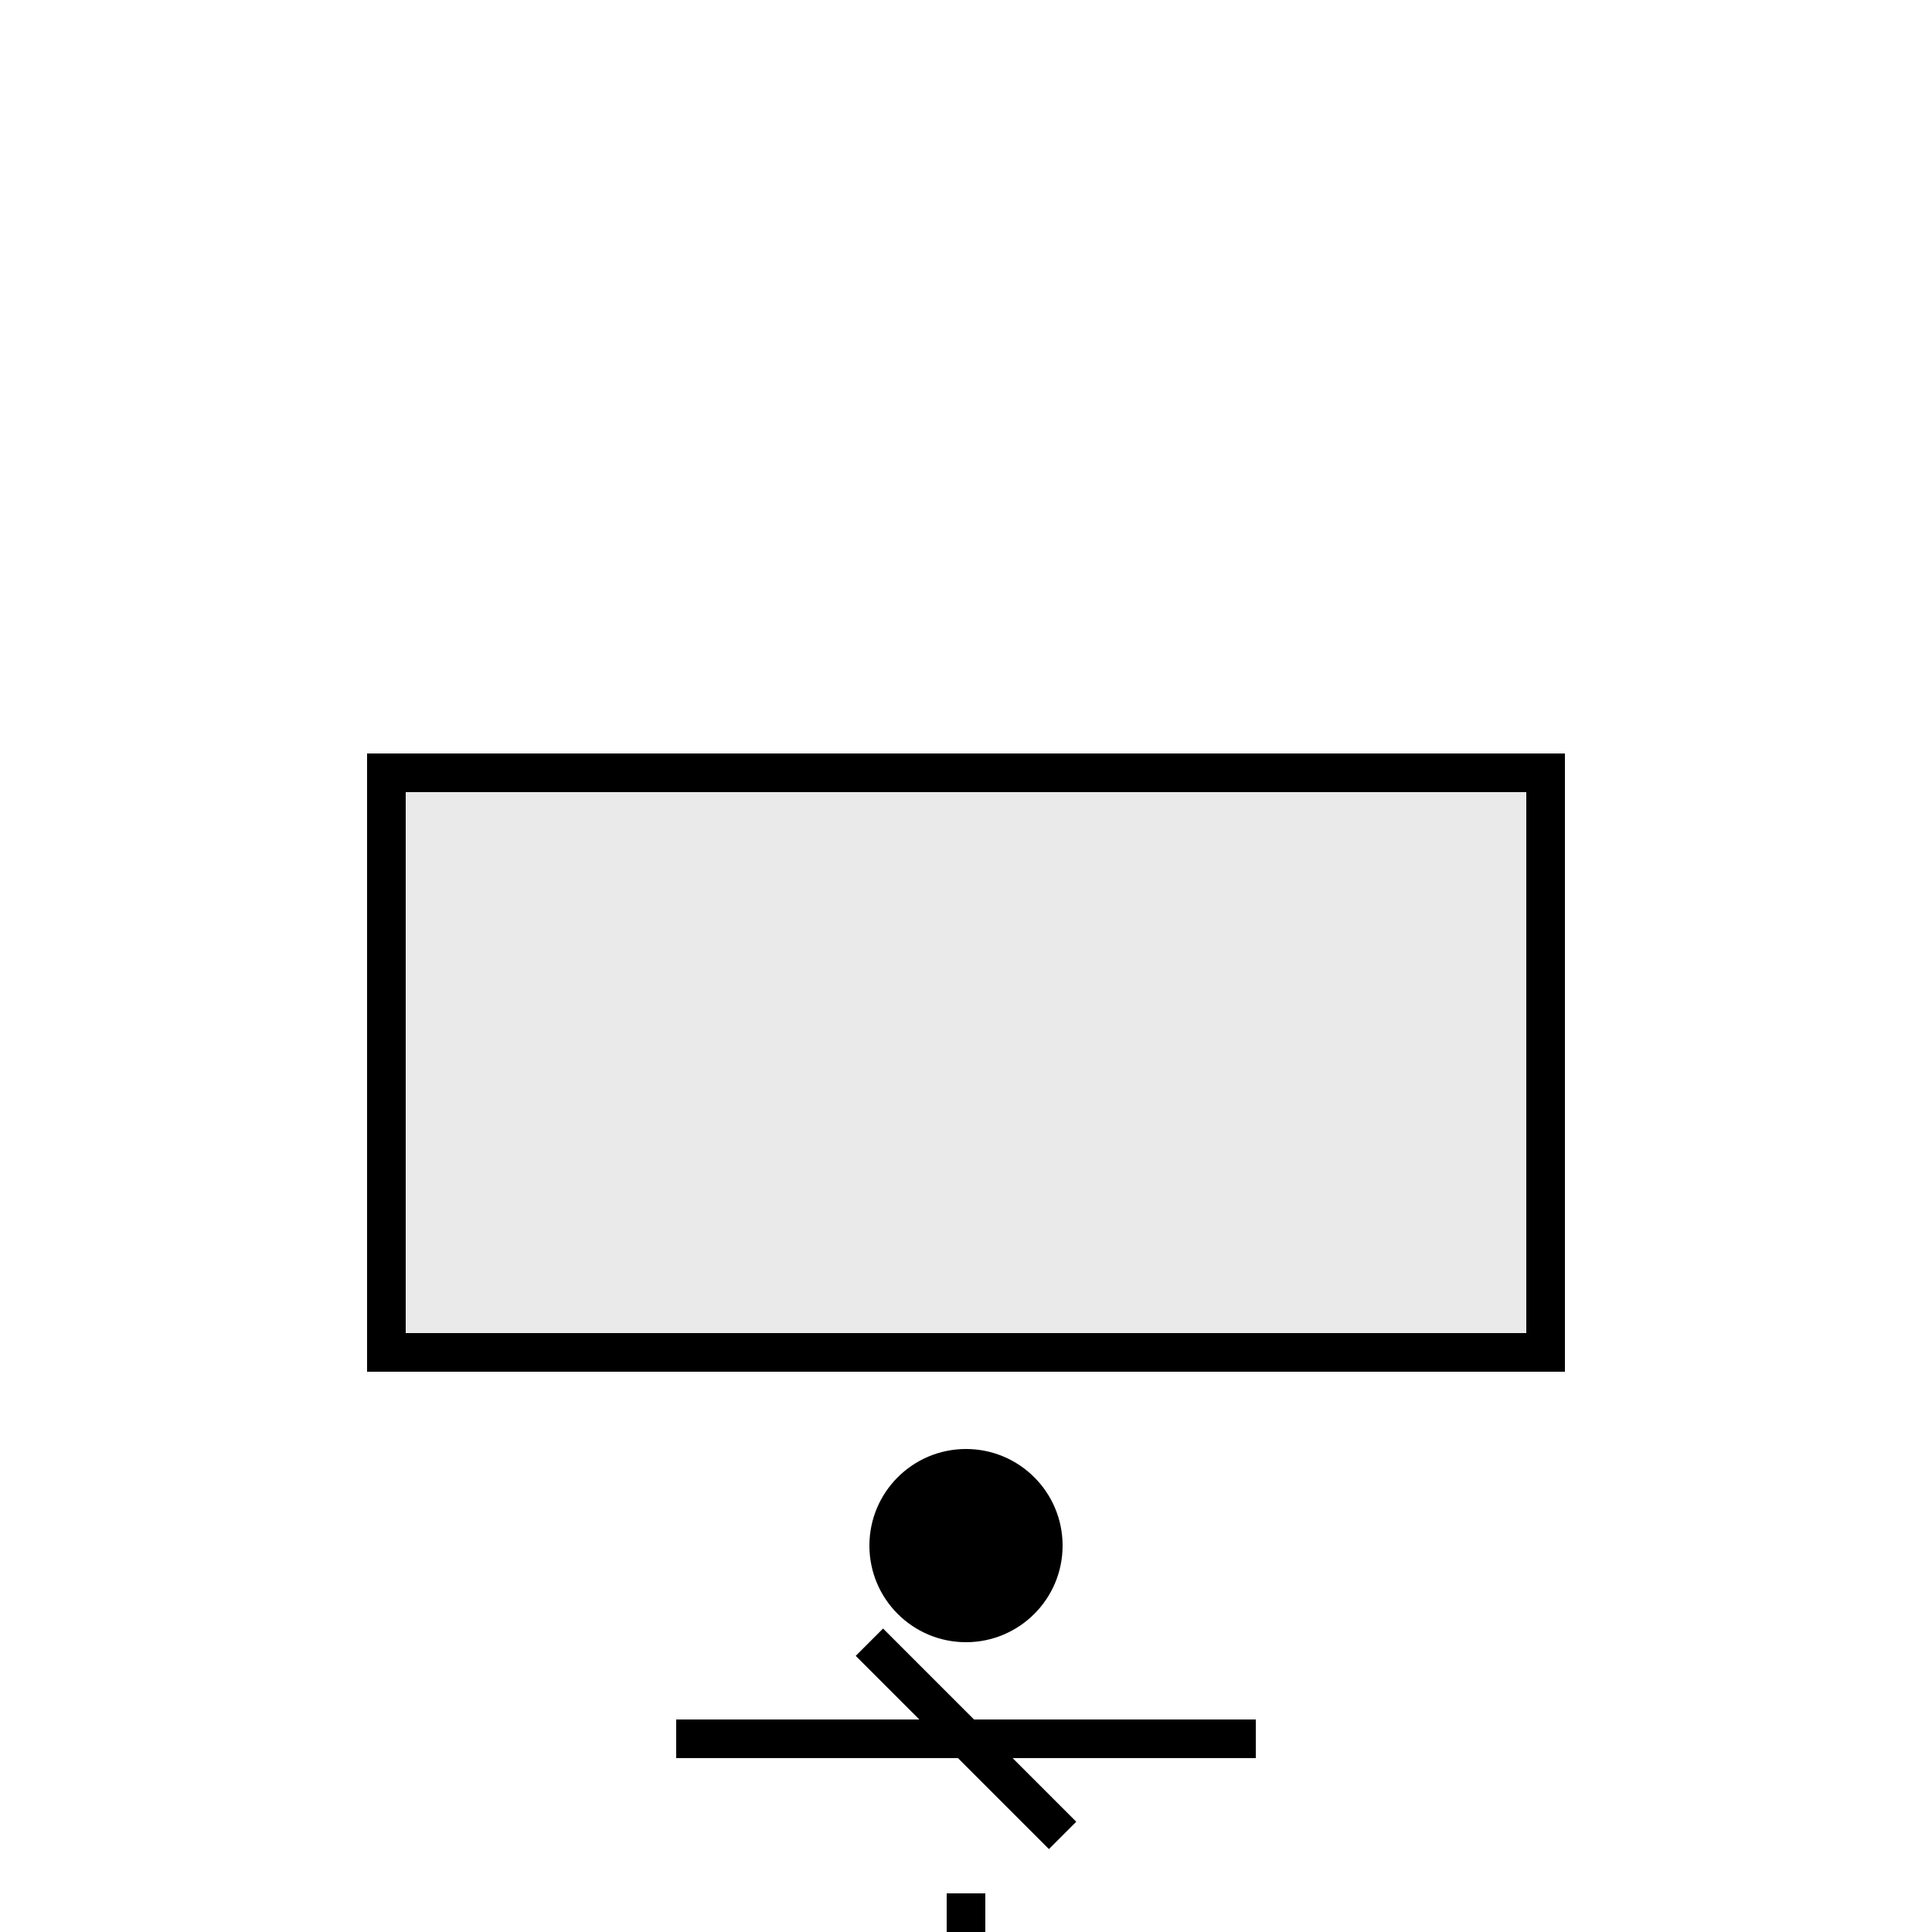
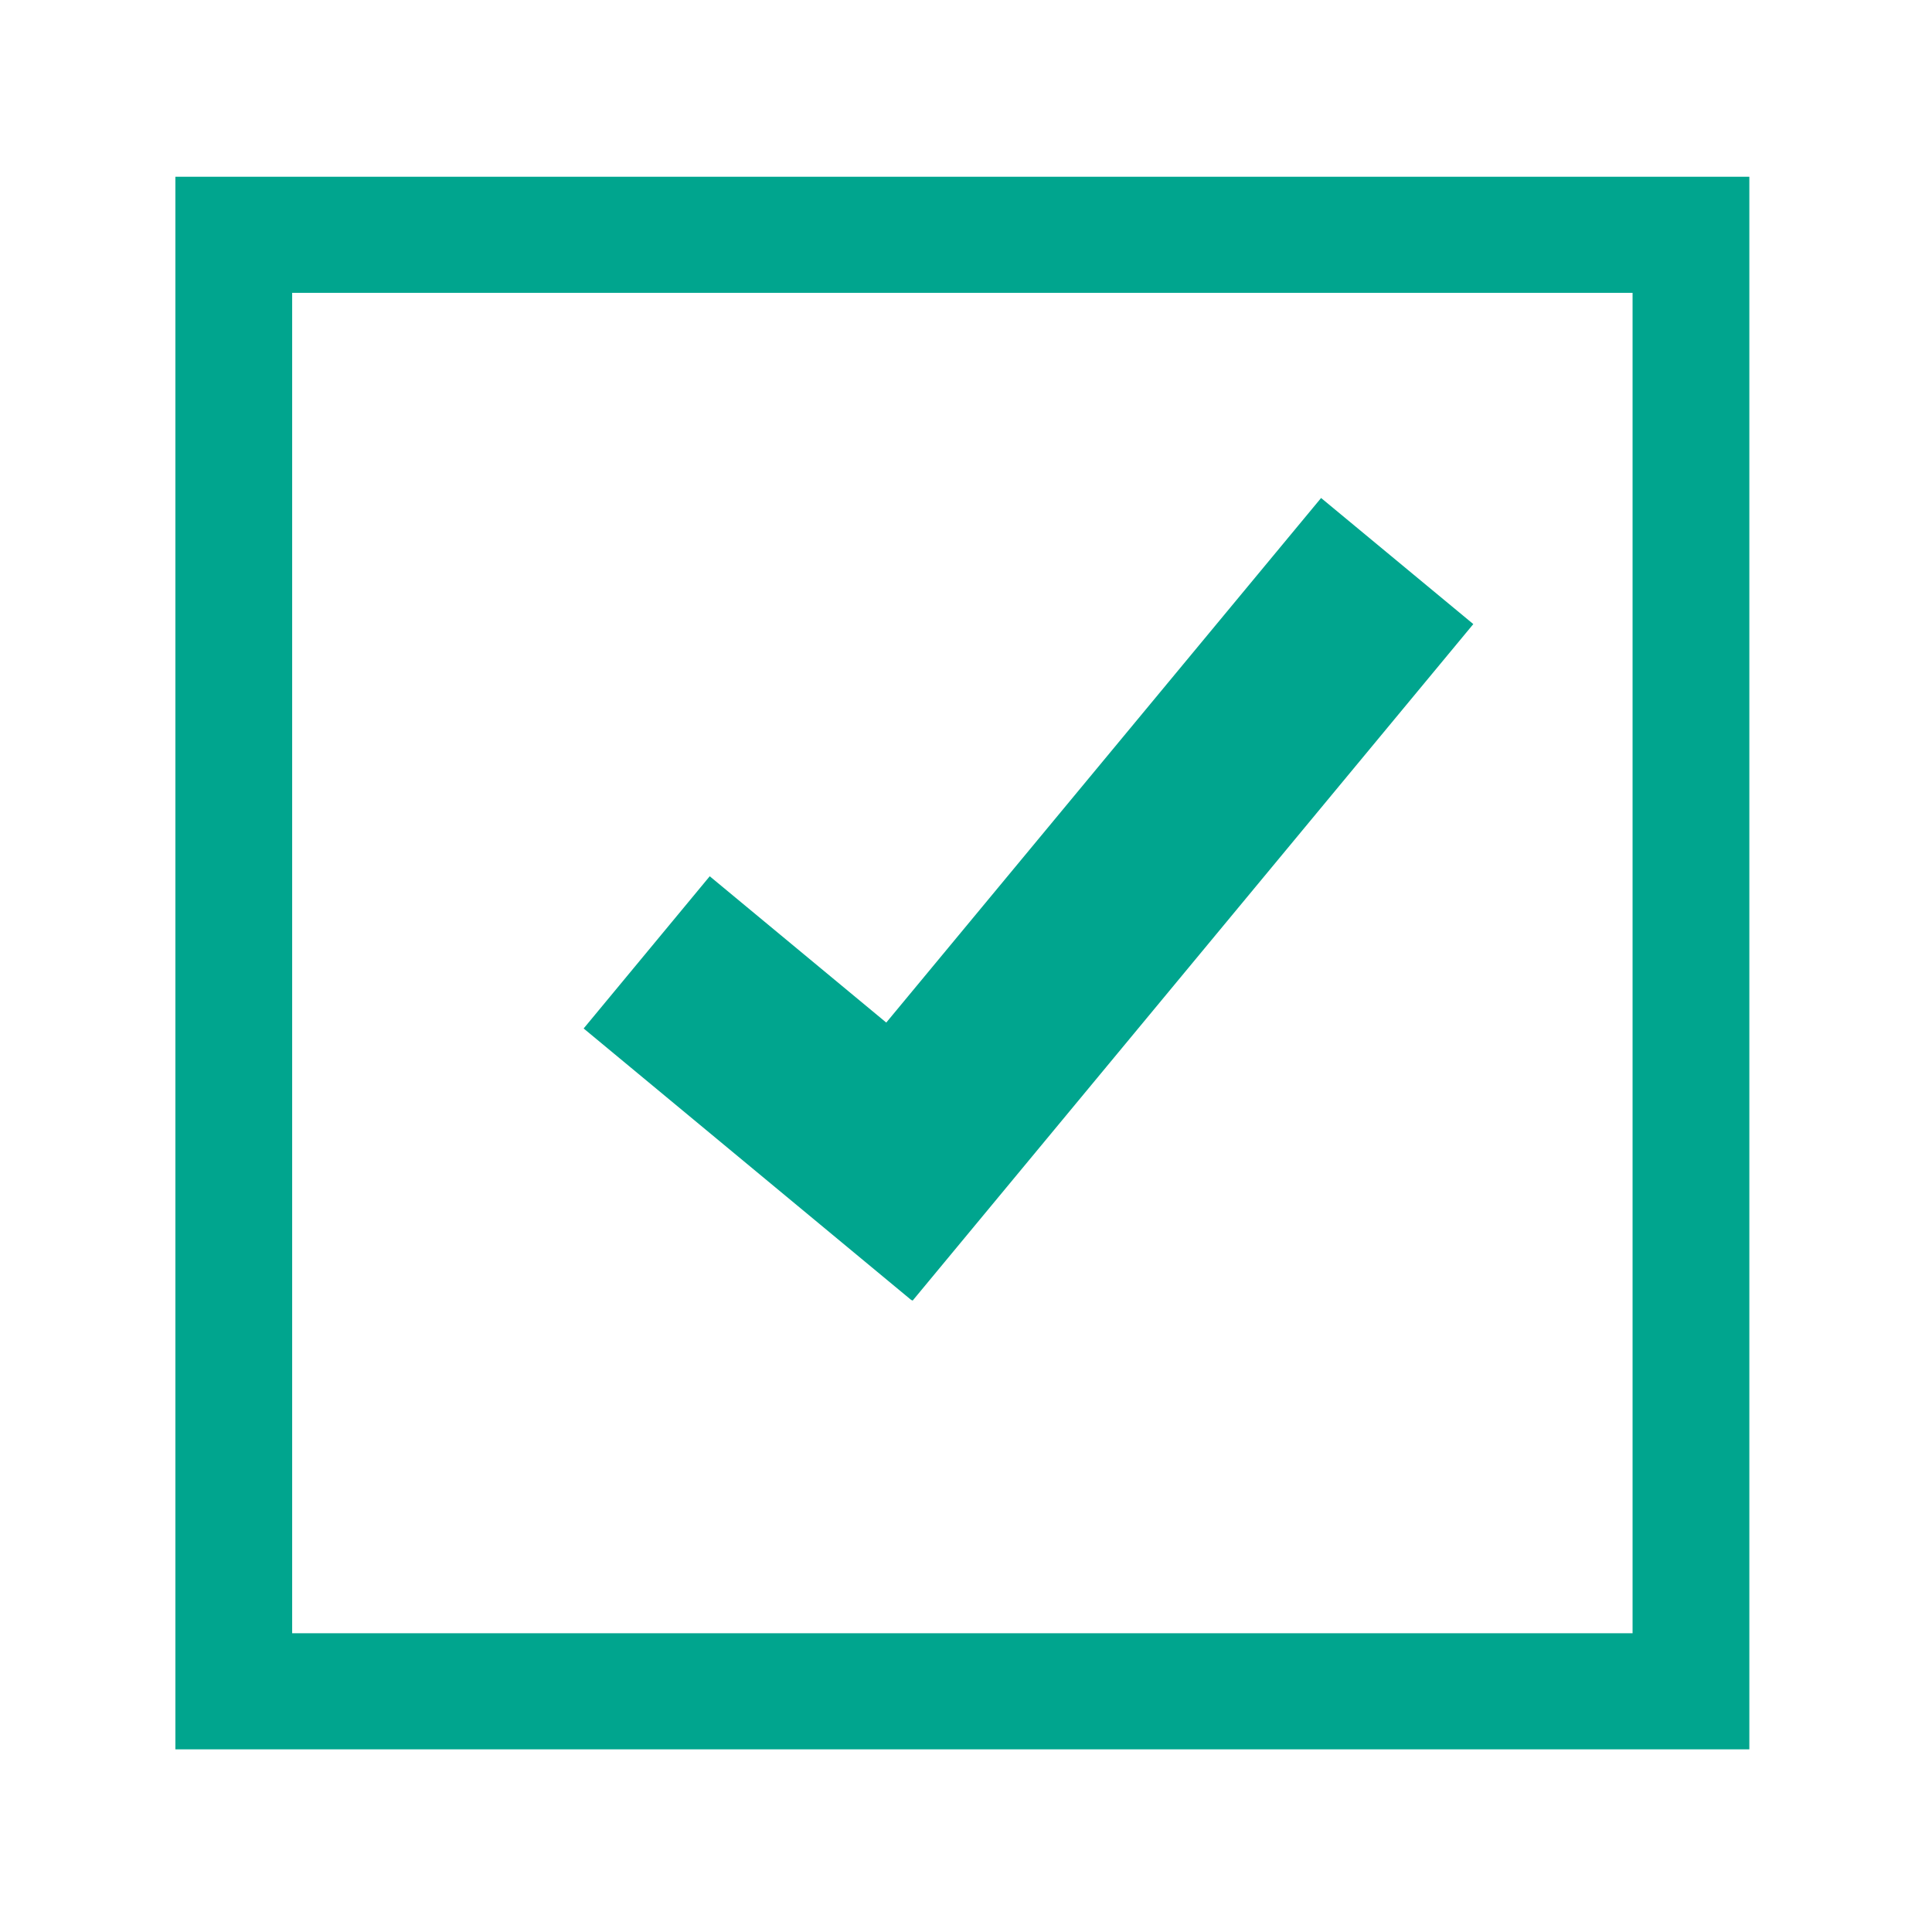
- <svg xmlns="http://www.w3.org/2000/svg" viewBox="0 0 100 100">
-   <rect x="20" y="40" width="60" height="30" fill="#EAEAEA" stroke="black" stroke-width="2" />
-   <circle cx="50" cy="80" r="5" fill="black" />
-   <line x1="45" y1="85" x2="55" y2="95" stroke="black" stroke-width="2" />
-   <line x1="35" y1="90" x2="65" y2="90" stroke="black" stroke-width="2" />
-   <line x1="50" y1="98" x2="50" y2="105" stroke="black" stroke-width="2" />
+ <svg xmlns="http://www.w3.org/2000/svg" id="Слой_1" data-name="Слой 1" viewBox="0 0 85.04 85.04">
+   <defs>
+     <style>.cls-1{fill:#00a58e;}</style>
+   </defs>
+   <path class="cls-1" d="M77,77H7.72V7.78H77ZM71.86,12.89h-59v59h59Z" />
+   <polygon class="cls-1" points="64.85 27.47 40.17 57.25 40.13 57.22 40.12 57.23 25.69 45.27 31.24 38.57 39.01 45.01 58.15 21.92 64.85 27.47" />
</svg>
